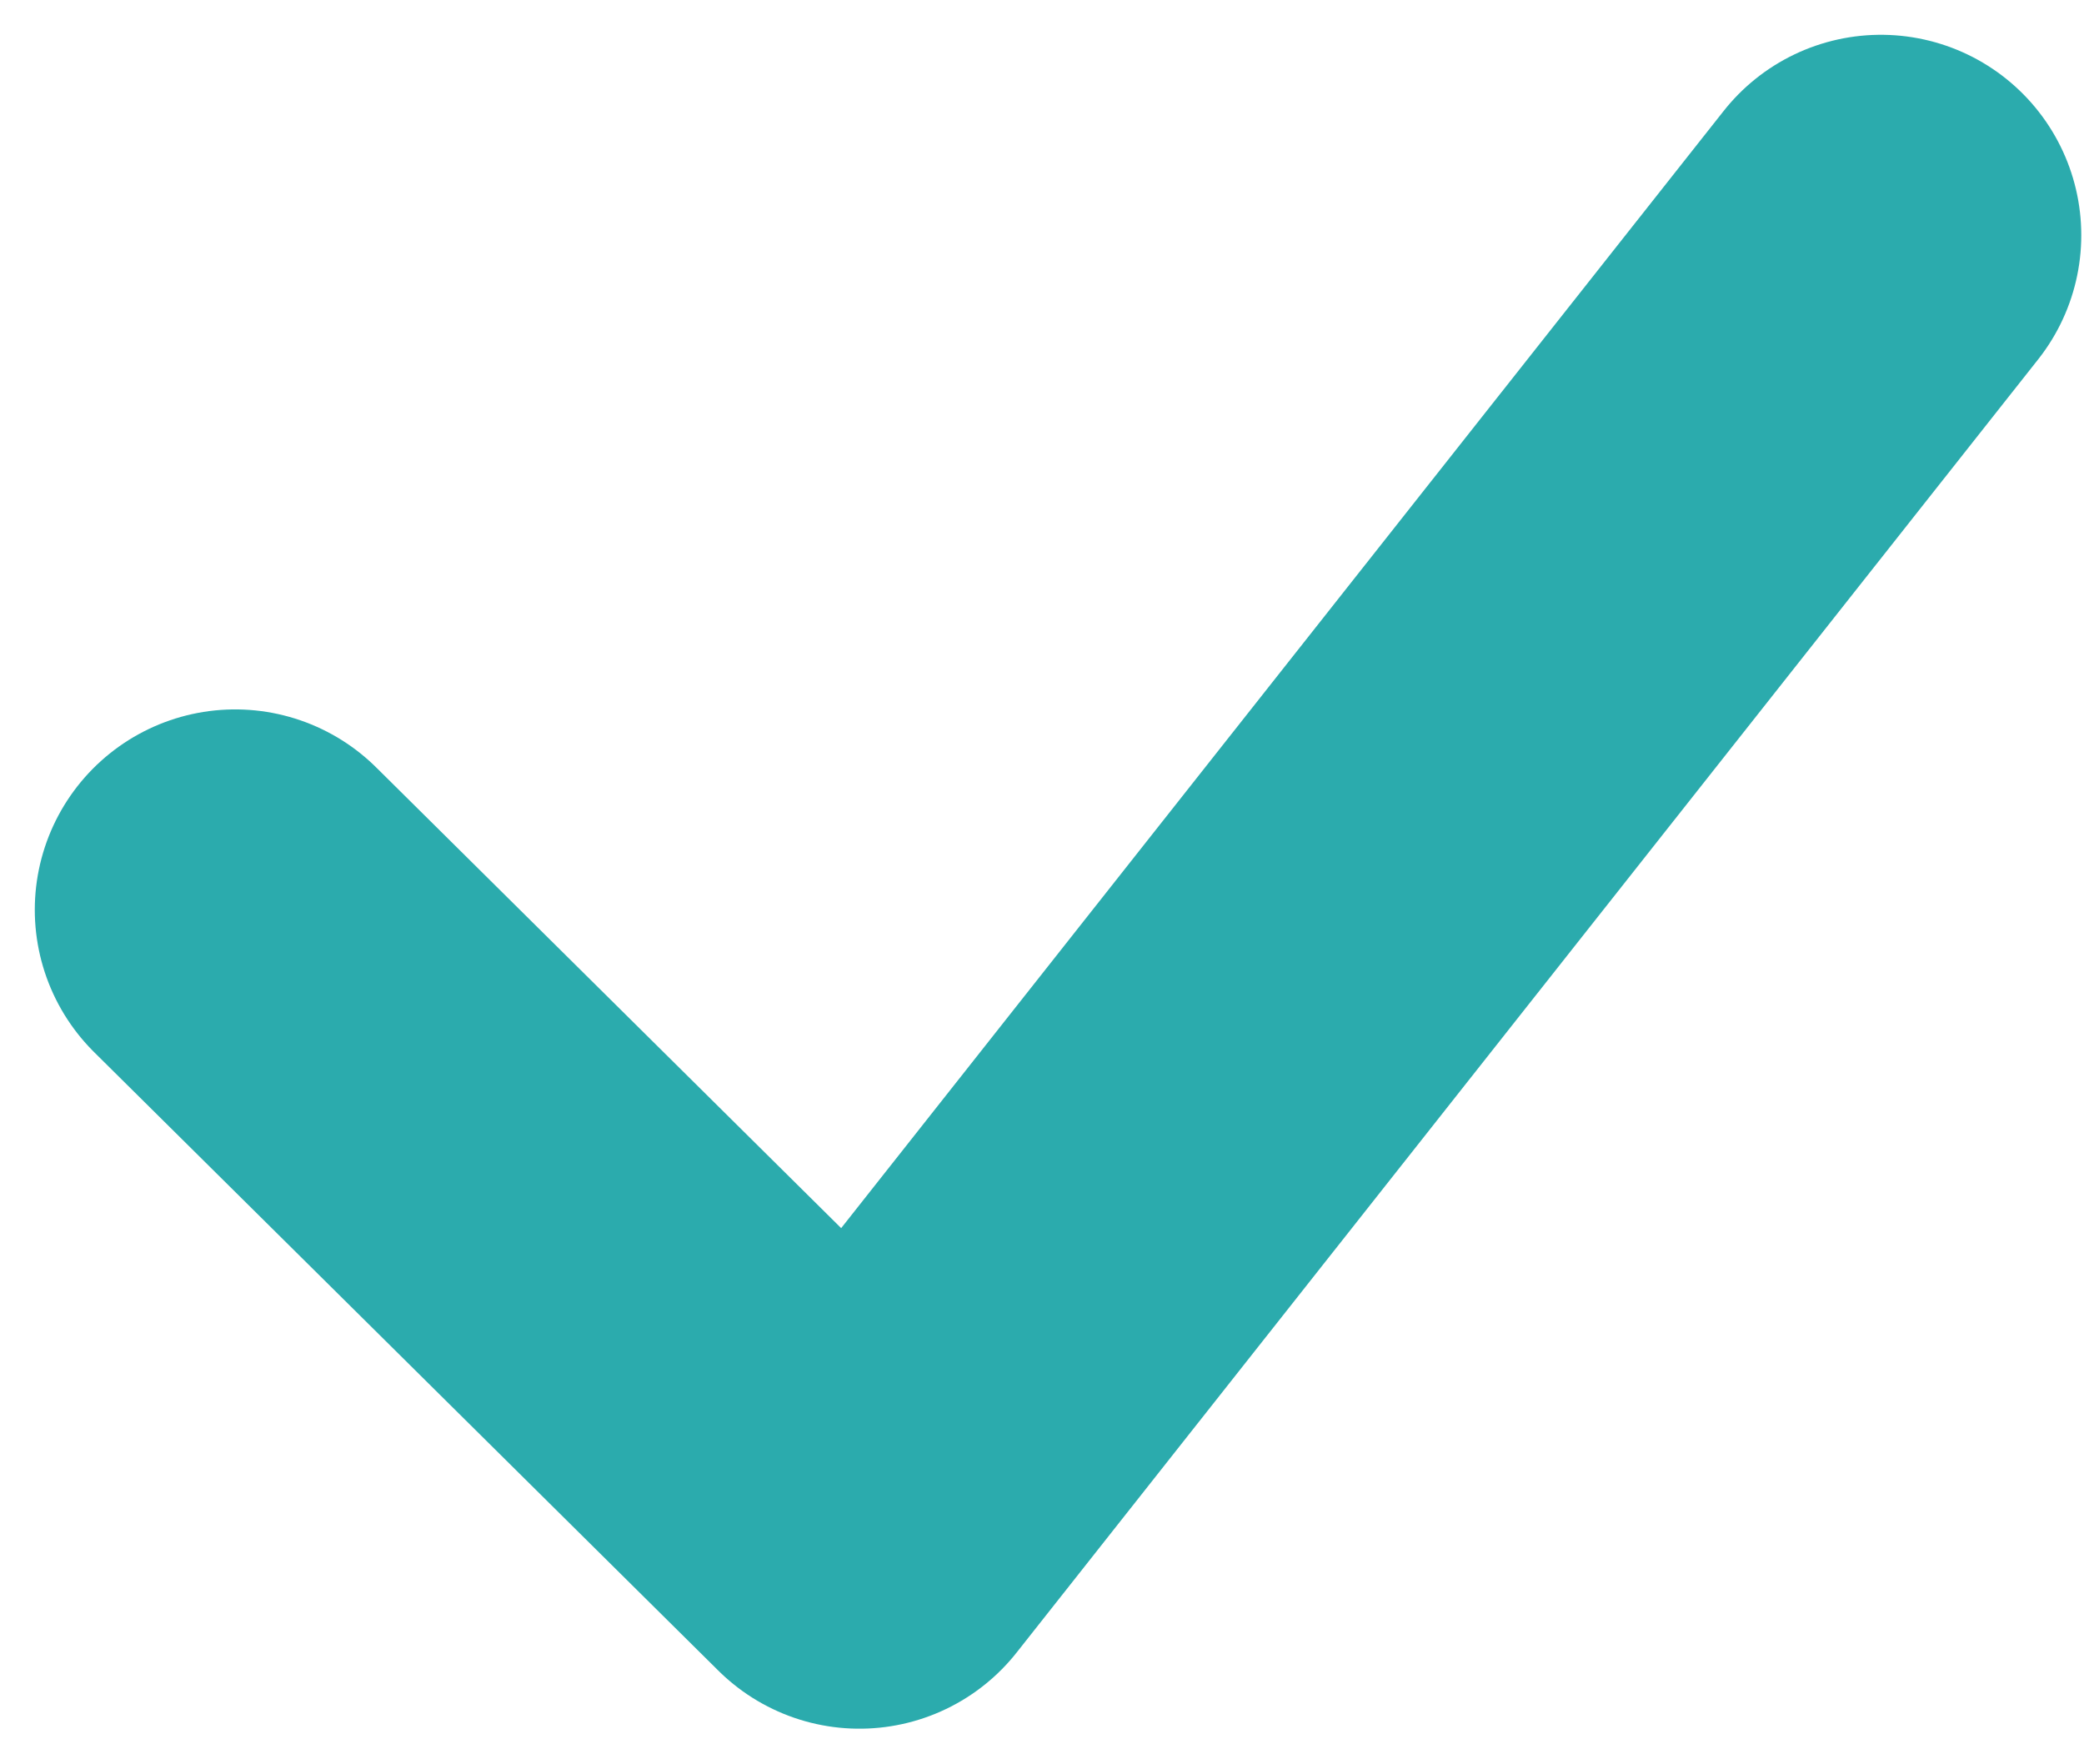
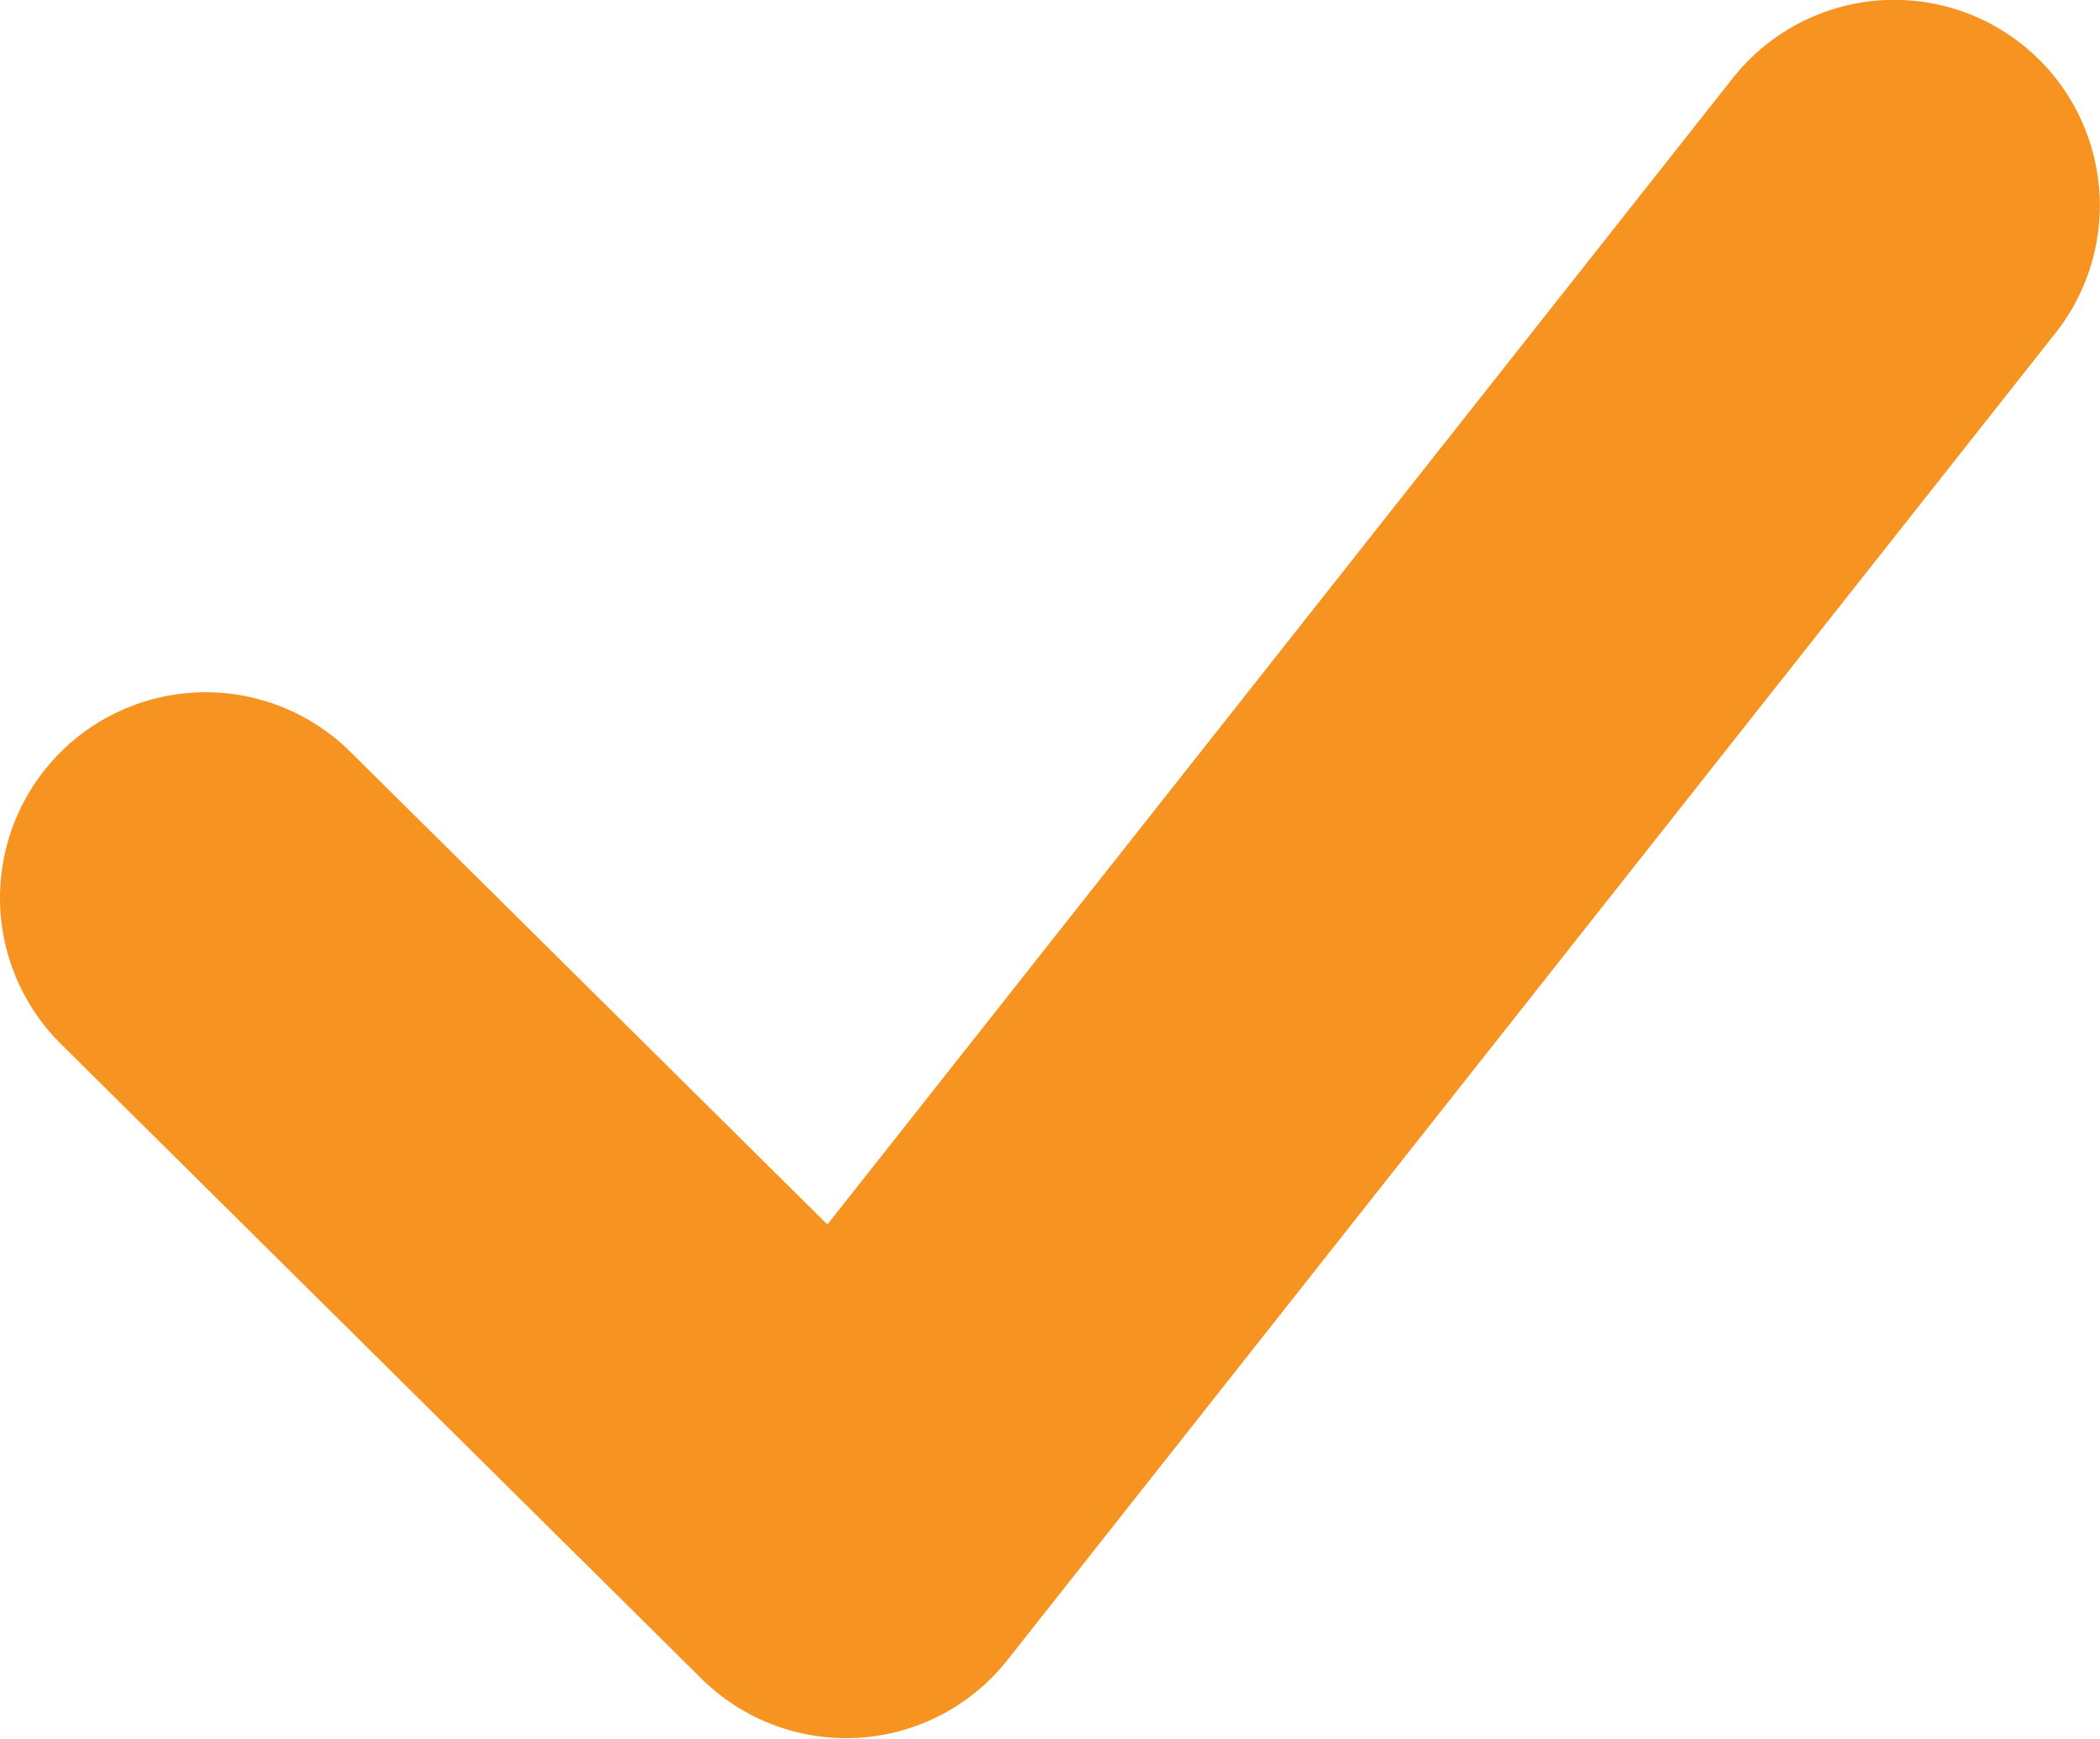
- <svg xmlns="http://www.w3.org/2000/svg" width="13" height="11" viewBox="0 0 13 11" fill="none">
-   <path d="M1.467 5.675L5.361 9.533L11.733 1.467" stroke="#2BABAD" stroke-width="2.5" stroke-linecap="round" stroke-linejoin="round" />
+ <svg xmlns="http://www.w3.org/2000/svg" width="12.767" height="10.566" viewBox="0 0 12.767 10.566">
+   <path id="checkmark" d="M1.467,5.675,5.361,9.533l6.372-8.067" transform="translate(-0.217 -0.217)" fill="none" stroke="#f79320" stroke-linecap="round" stroke-linejoin="round" stroke-width="2.5" />
</svg>
